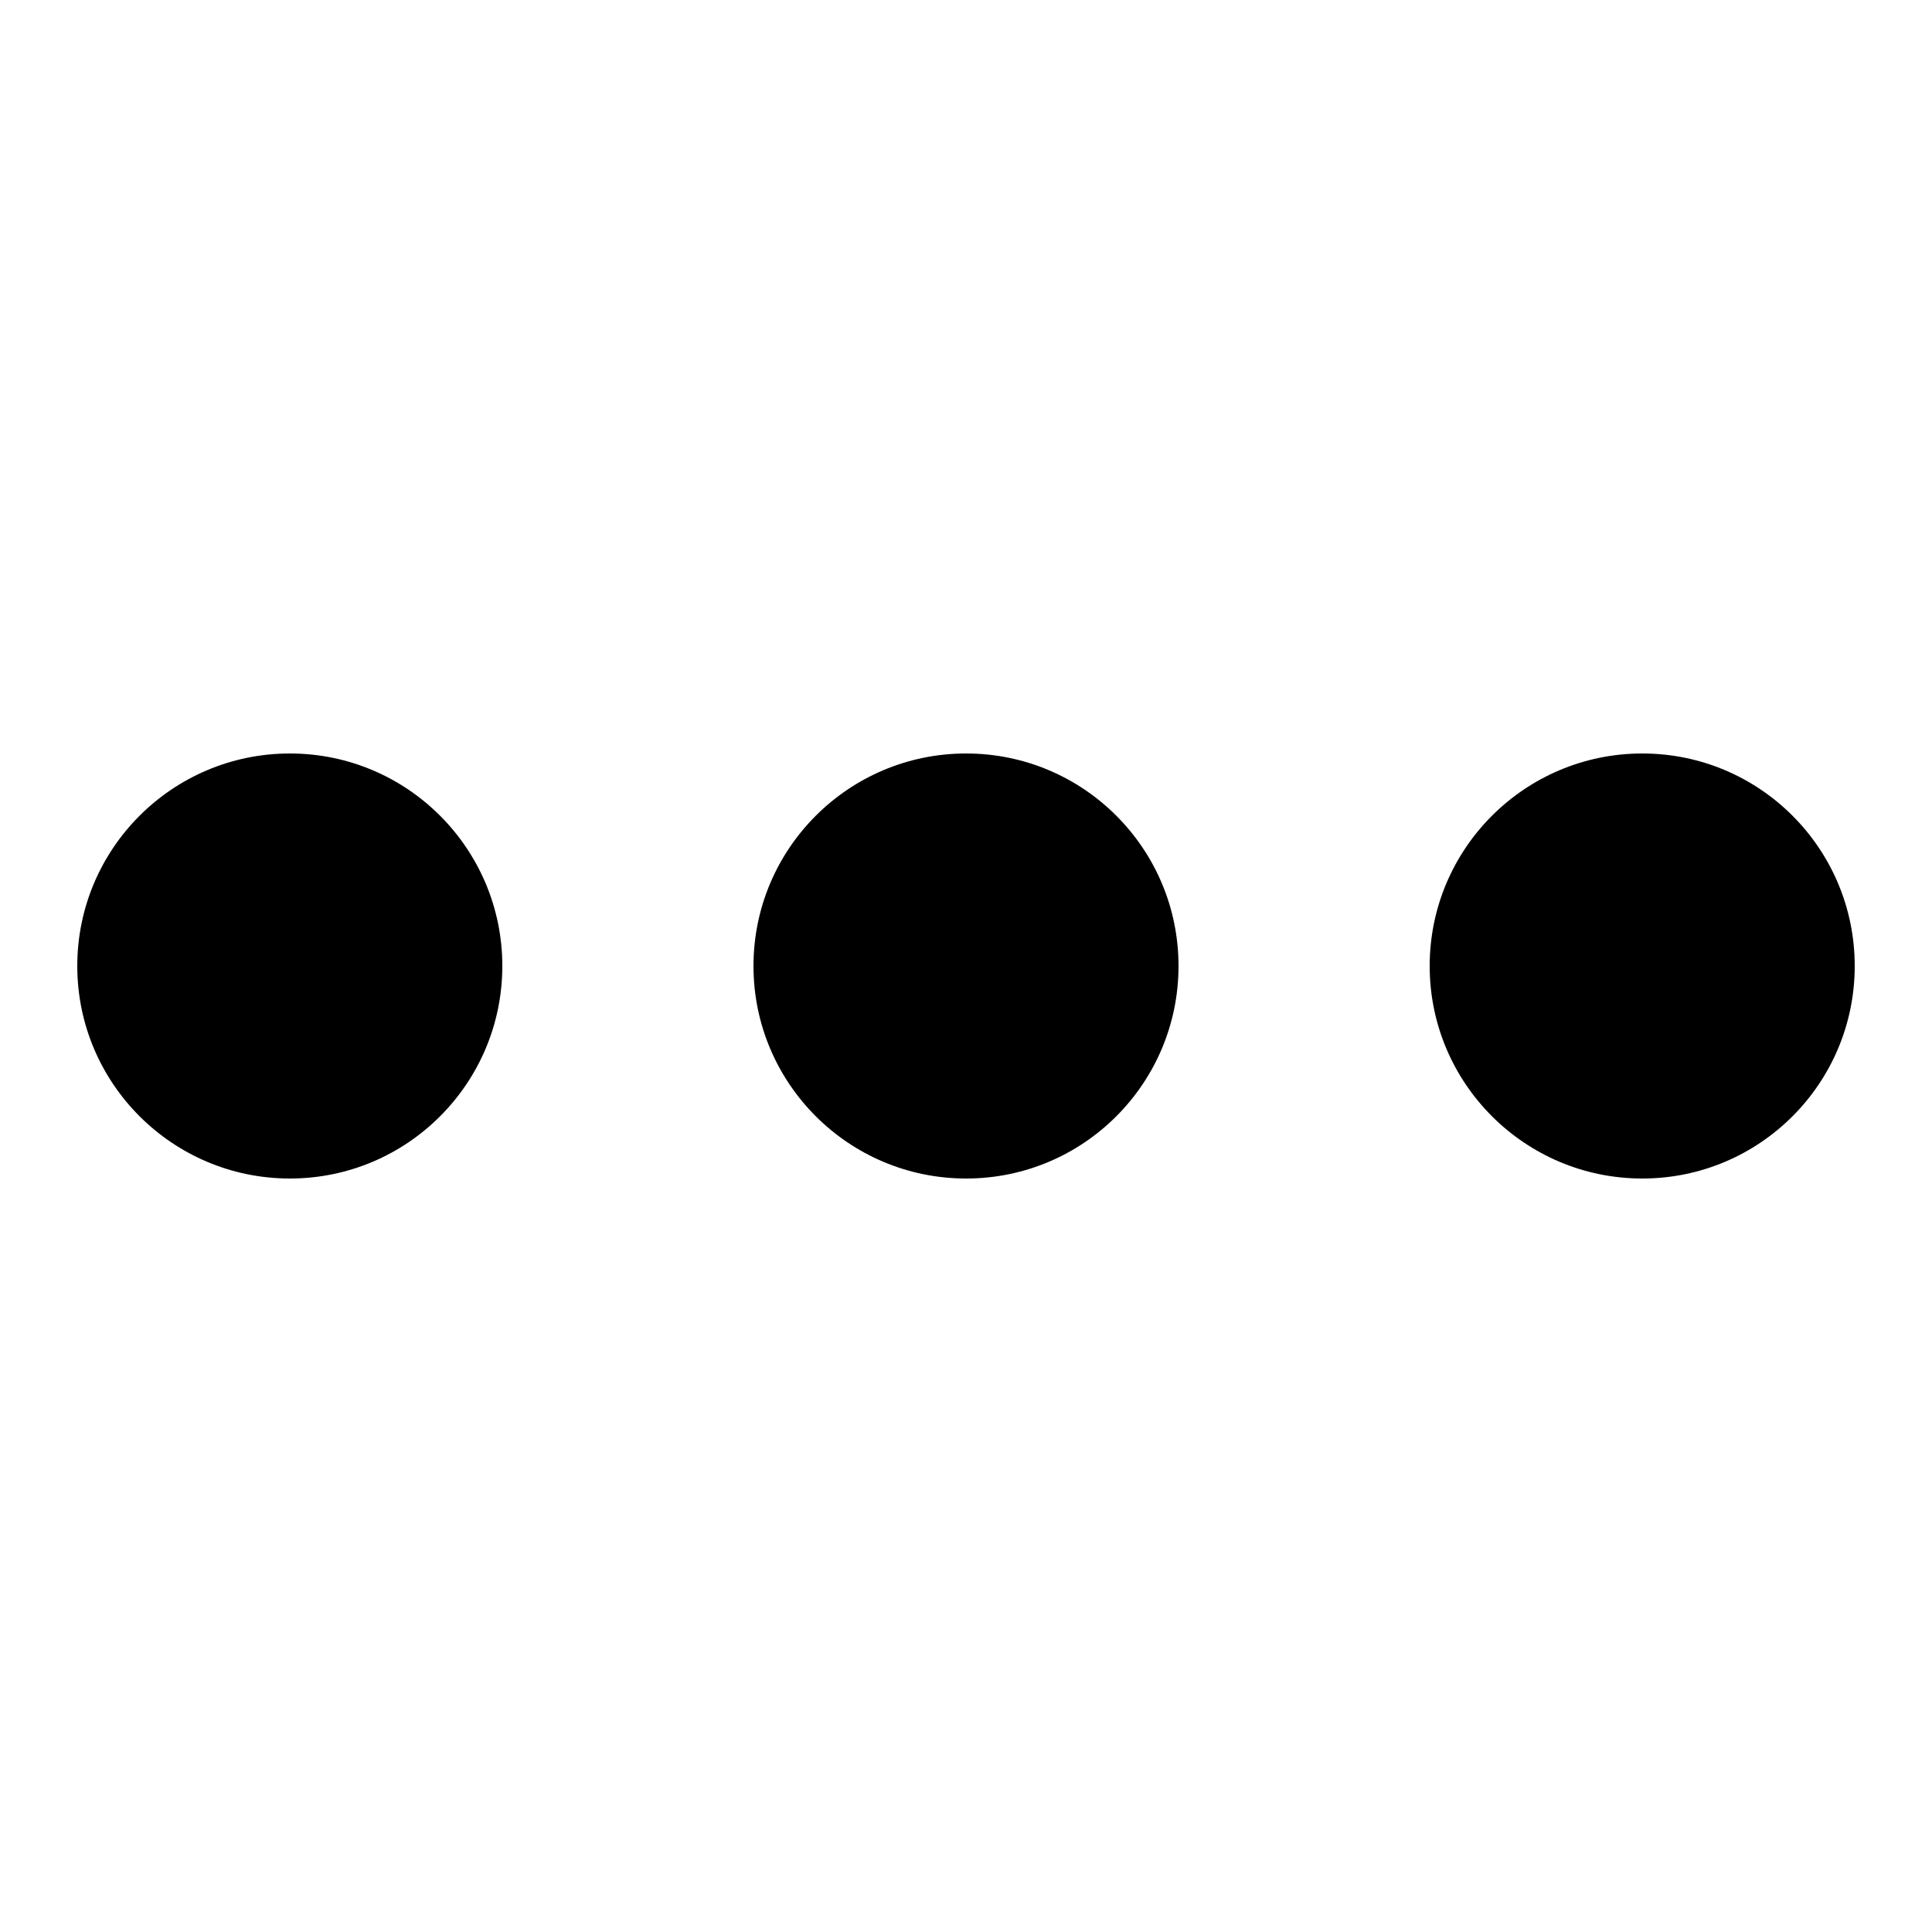
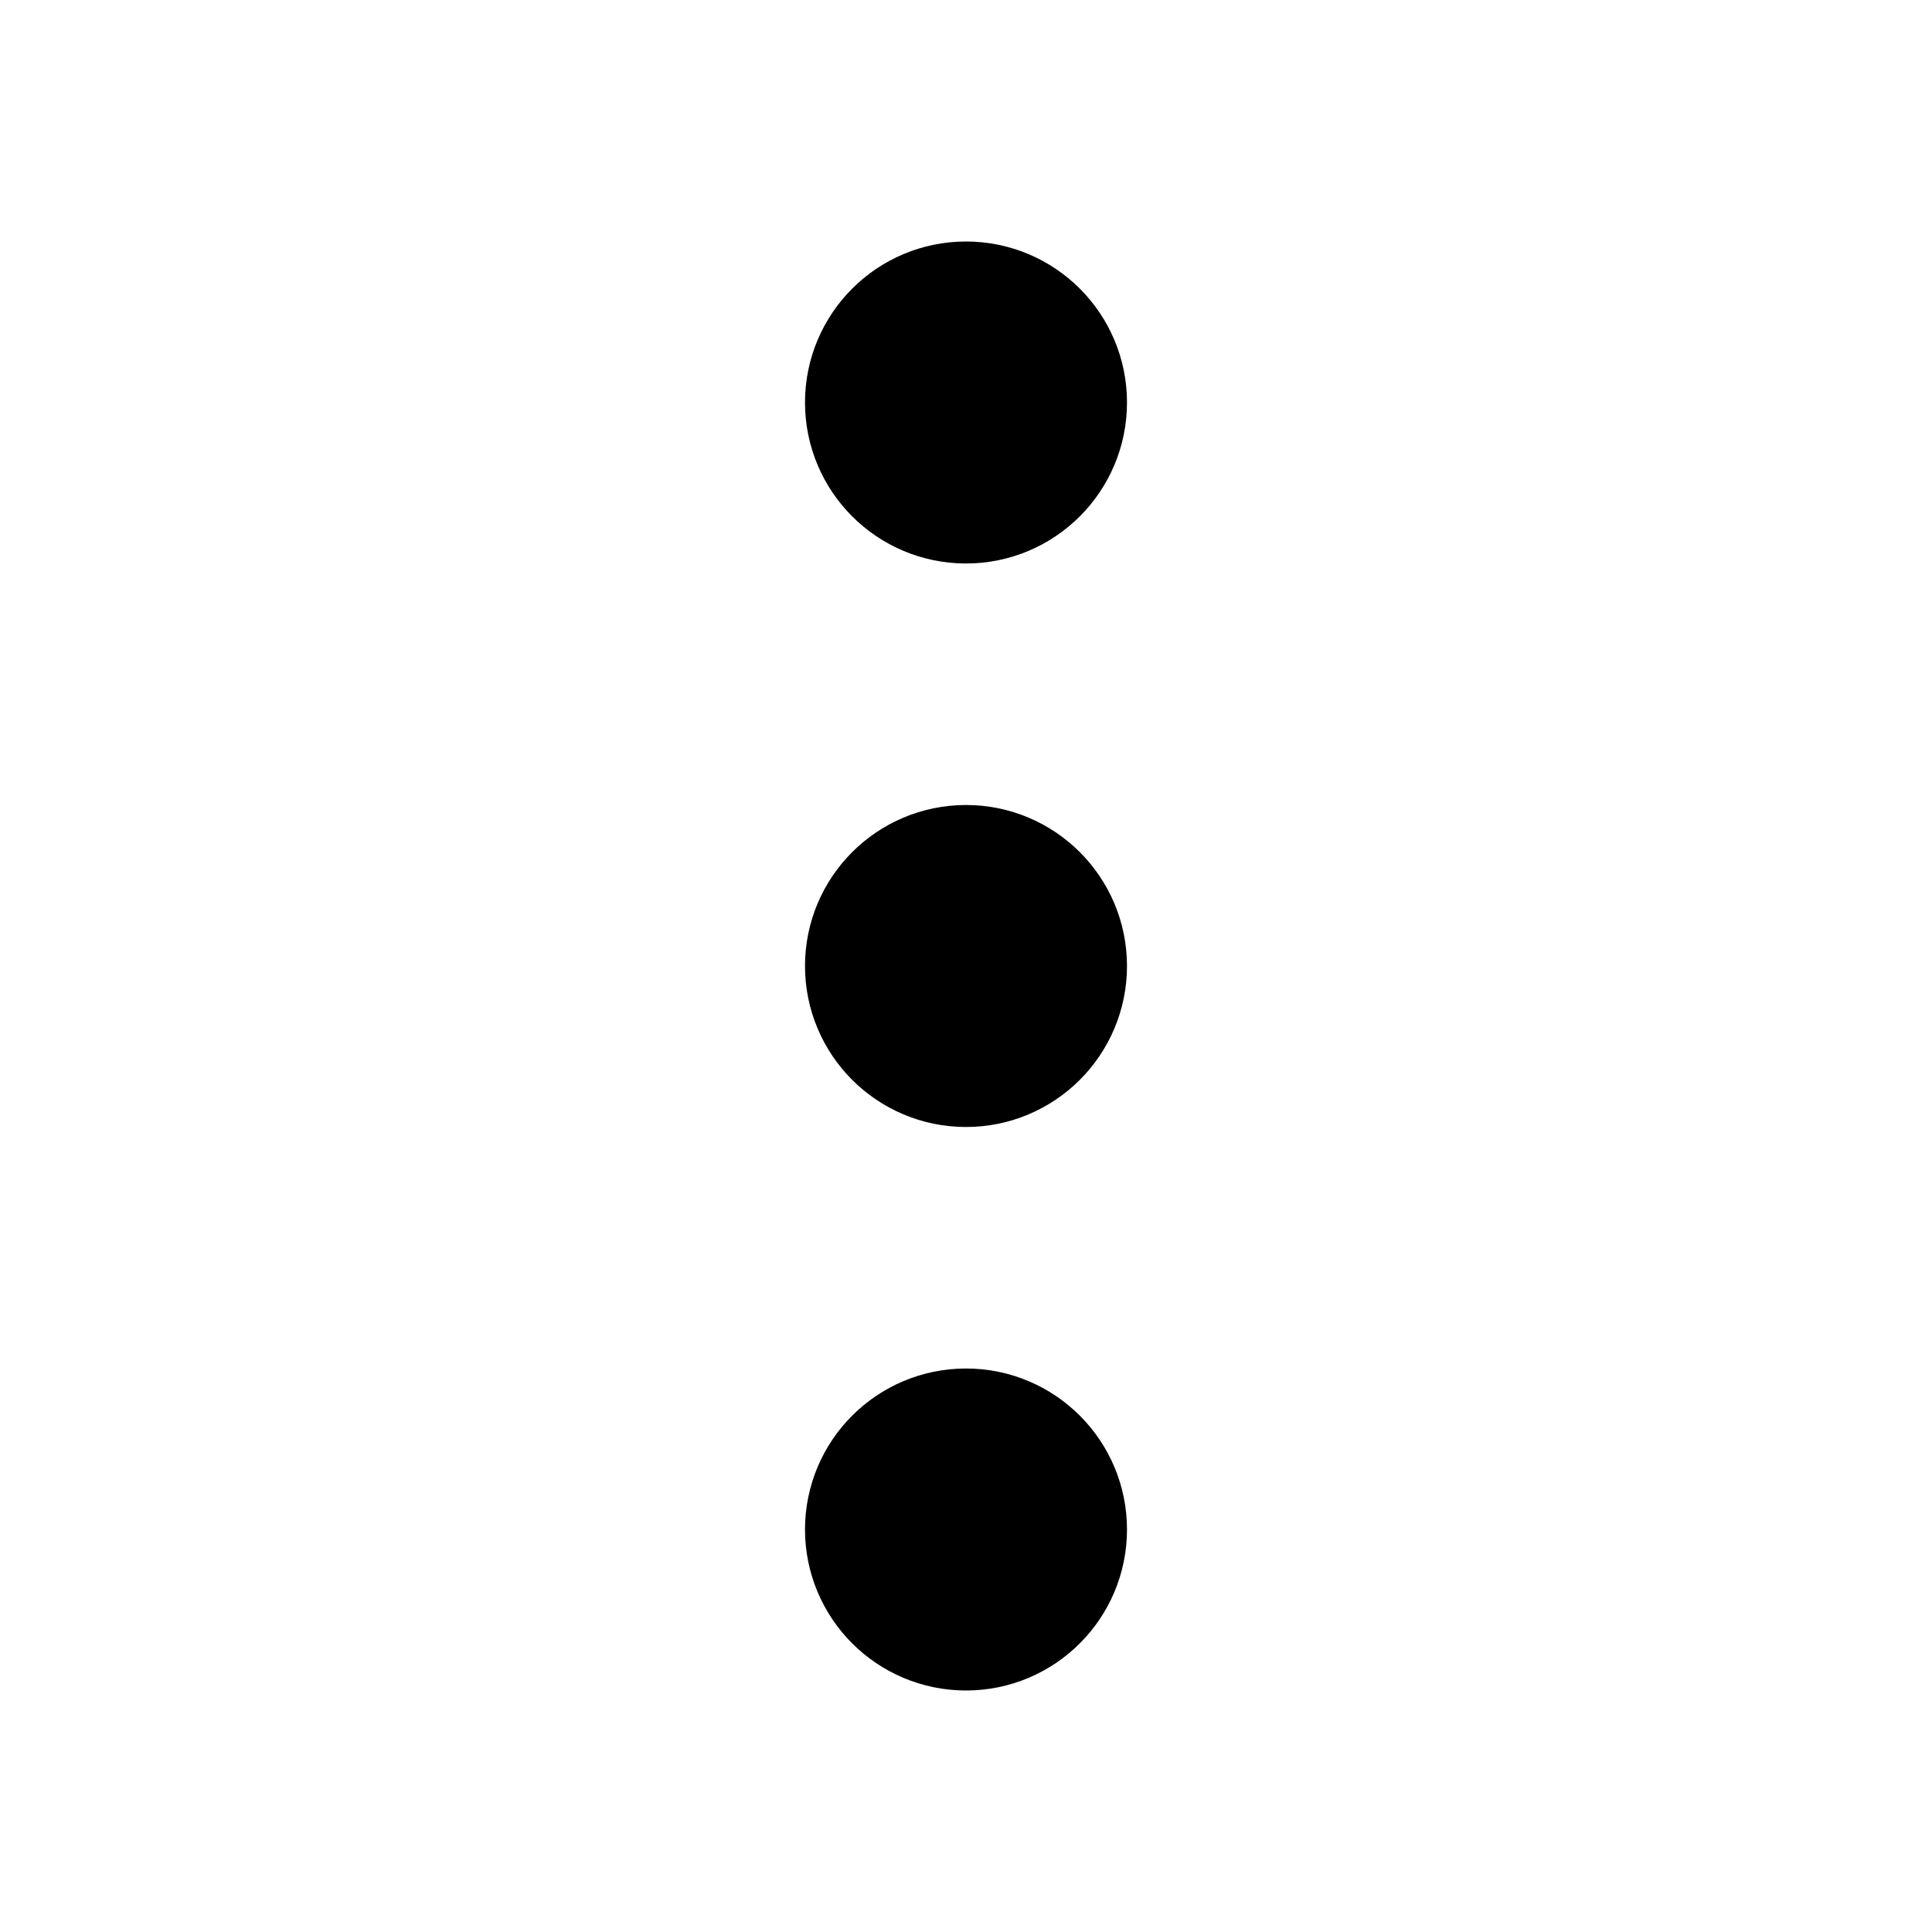
- <svg xmlns="http://www.w3.org/2000/svg" version="1.1" width="20" height="20" viewBox="0 0 20 20">
-   <path d="M10.001 7.8c-1.215 0-2.201 0.985-2.201 2.2s0.986 2.2 2.201 2.2c1.215 0 2.199-0.985 2.199-2.2s-0.984-2.2-2.199-2.2zM3.001 7.8c-1.215 0-2.201 0.985-2.201 2.2s0.986 2.2 2.201 2.2c1.215 0 2.199-0.986 2.199-2.2s-0.984-2.2-2.199-2.2zM17.001 7.8c-1.215 0-2.201 0.985-2.201 2.2s0.986 2.2 2.201 2.2c1.215 0 2.199-0.985 2.199-2.2s-0.984-2.2-2.199-2.2z" />
+ <svg xmlns="http://www.w3.org/2000/svg" width="24" height="24" viewBox="0 0 24 24" fill="none" stroke="currentColor" stroke-width="2" stroke-linecap="round" stroke-linejoin="round" class="feather feather-more-vertical">
+   <circle cx="12" cy="12" r="1" />
+   <circle cx="12" cy="5" r="1" />
+   <circle cx="12" cy="19" r="1" />
</svg>
